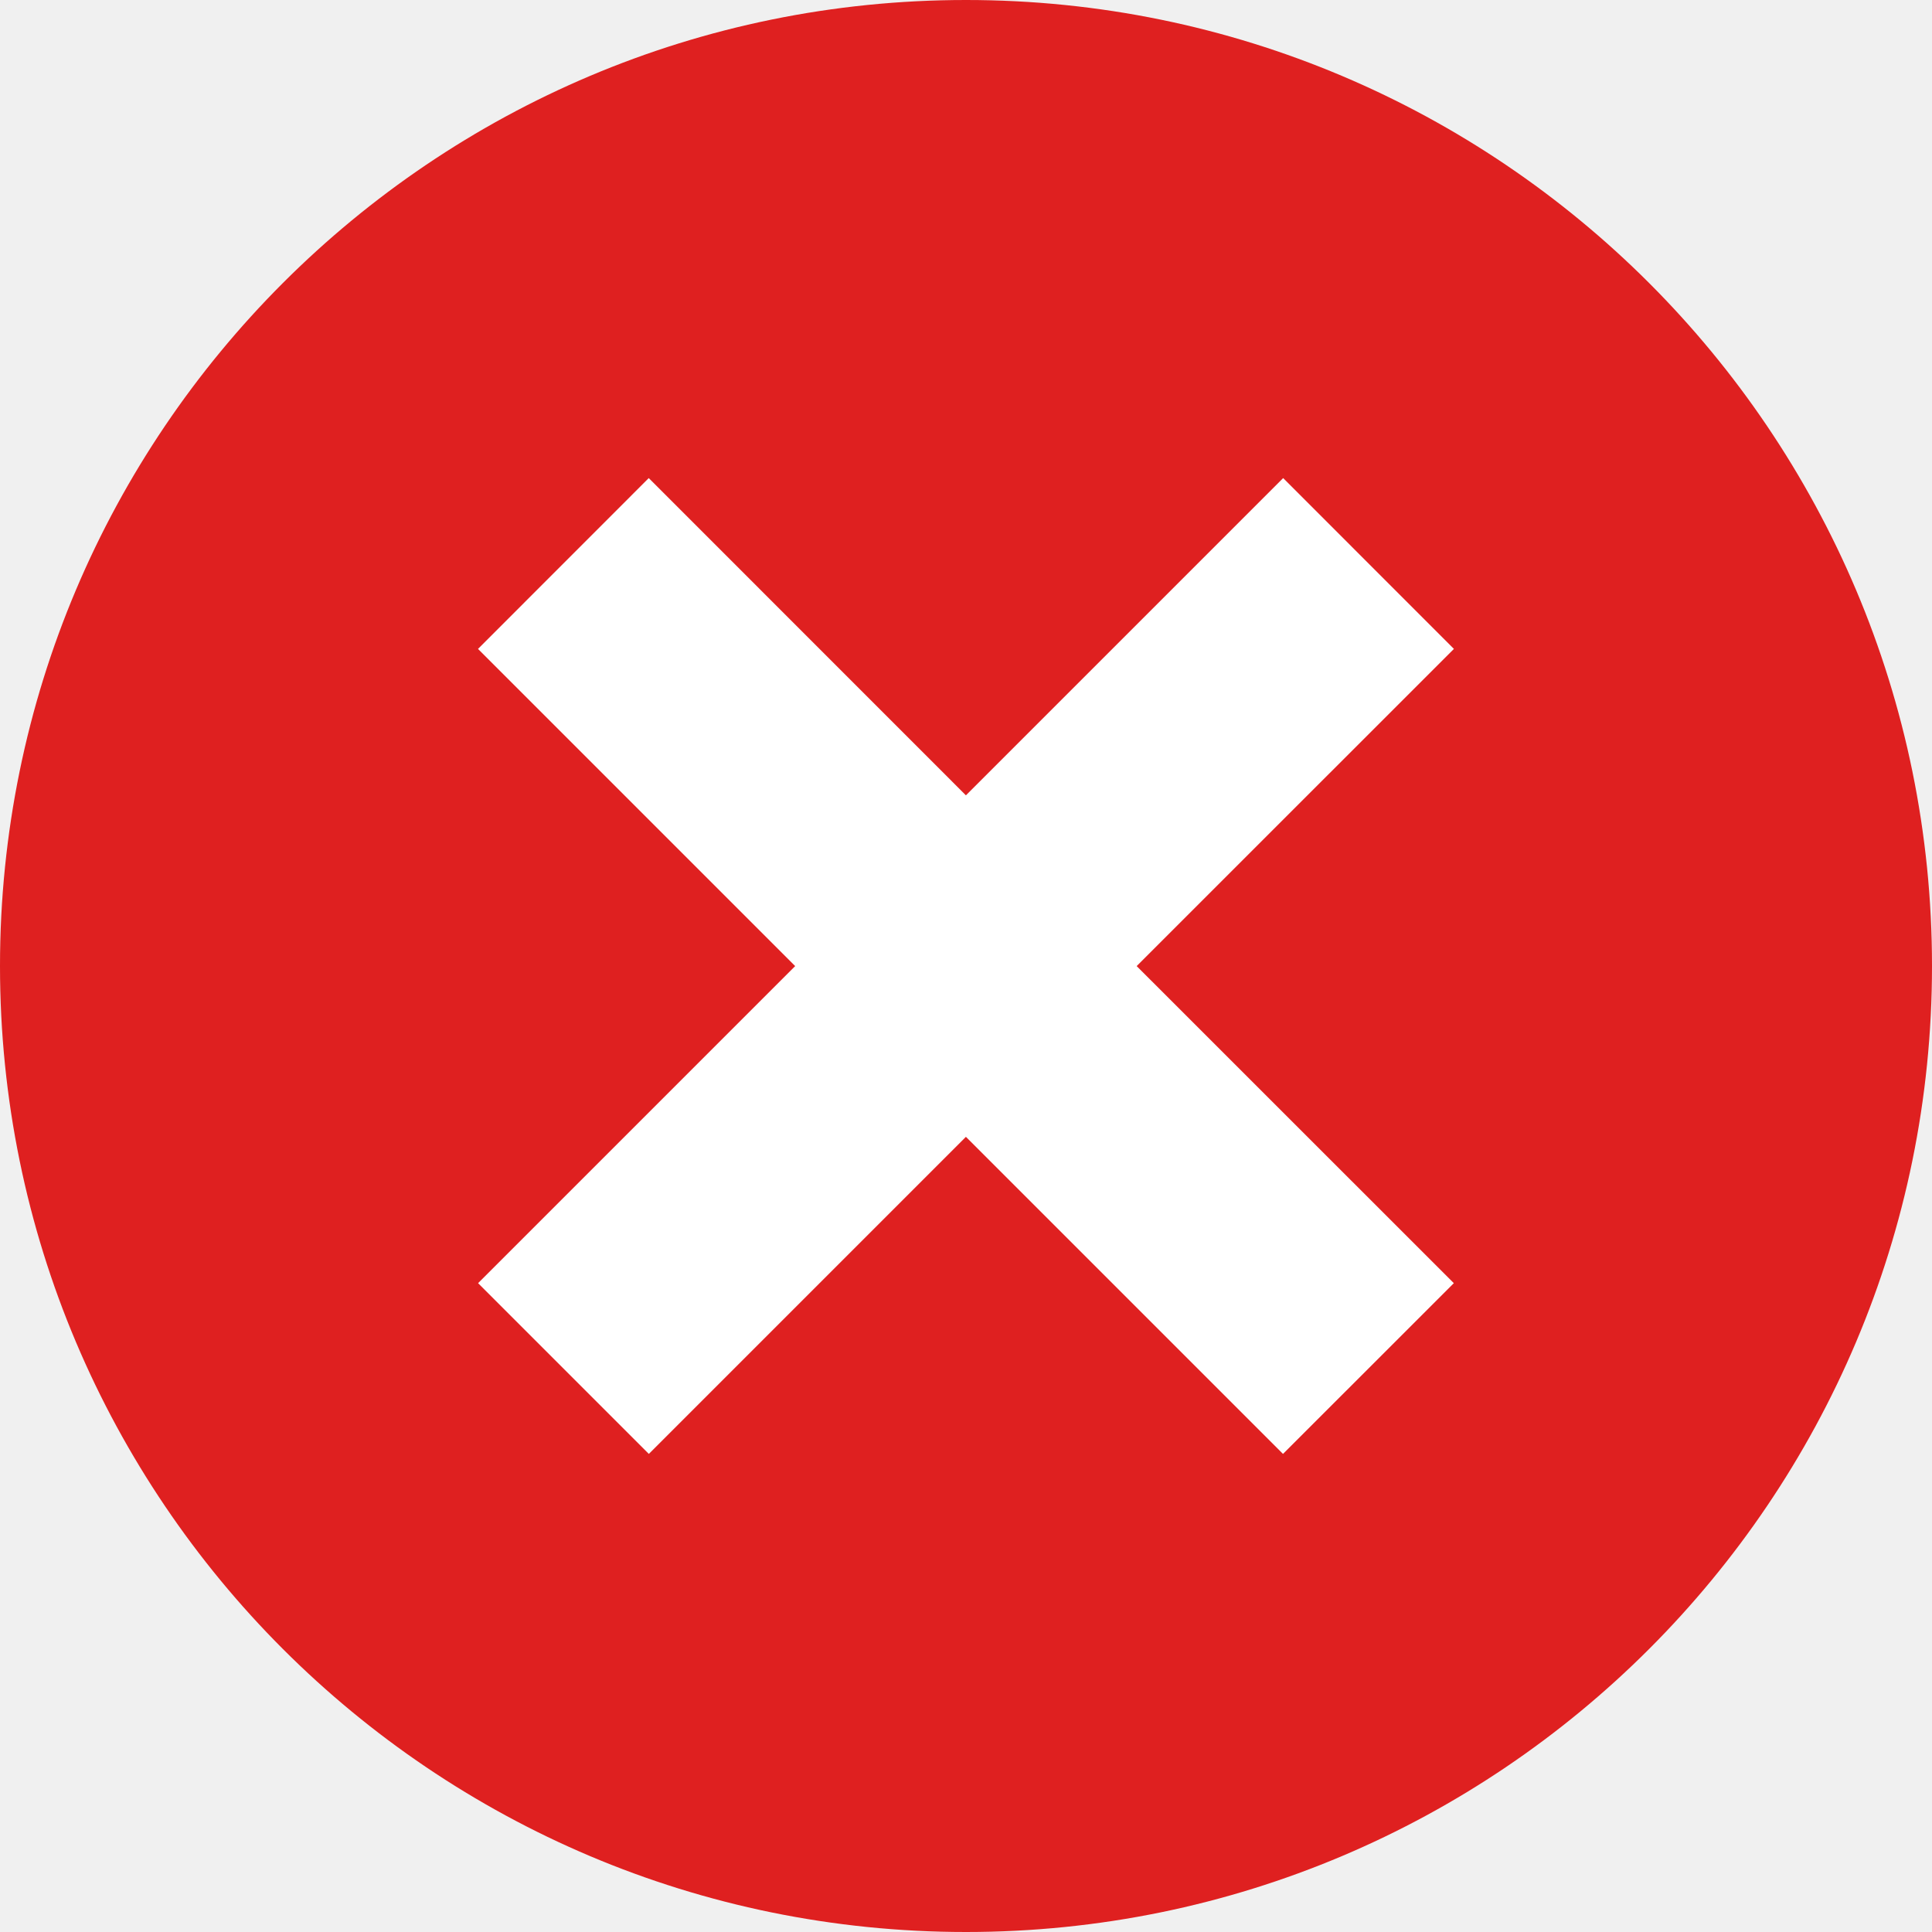
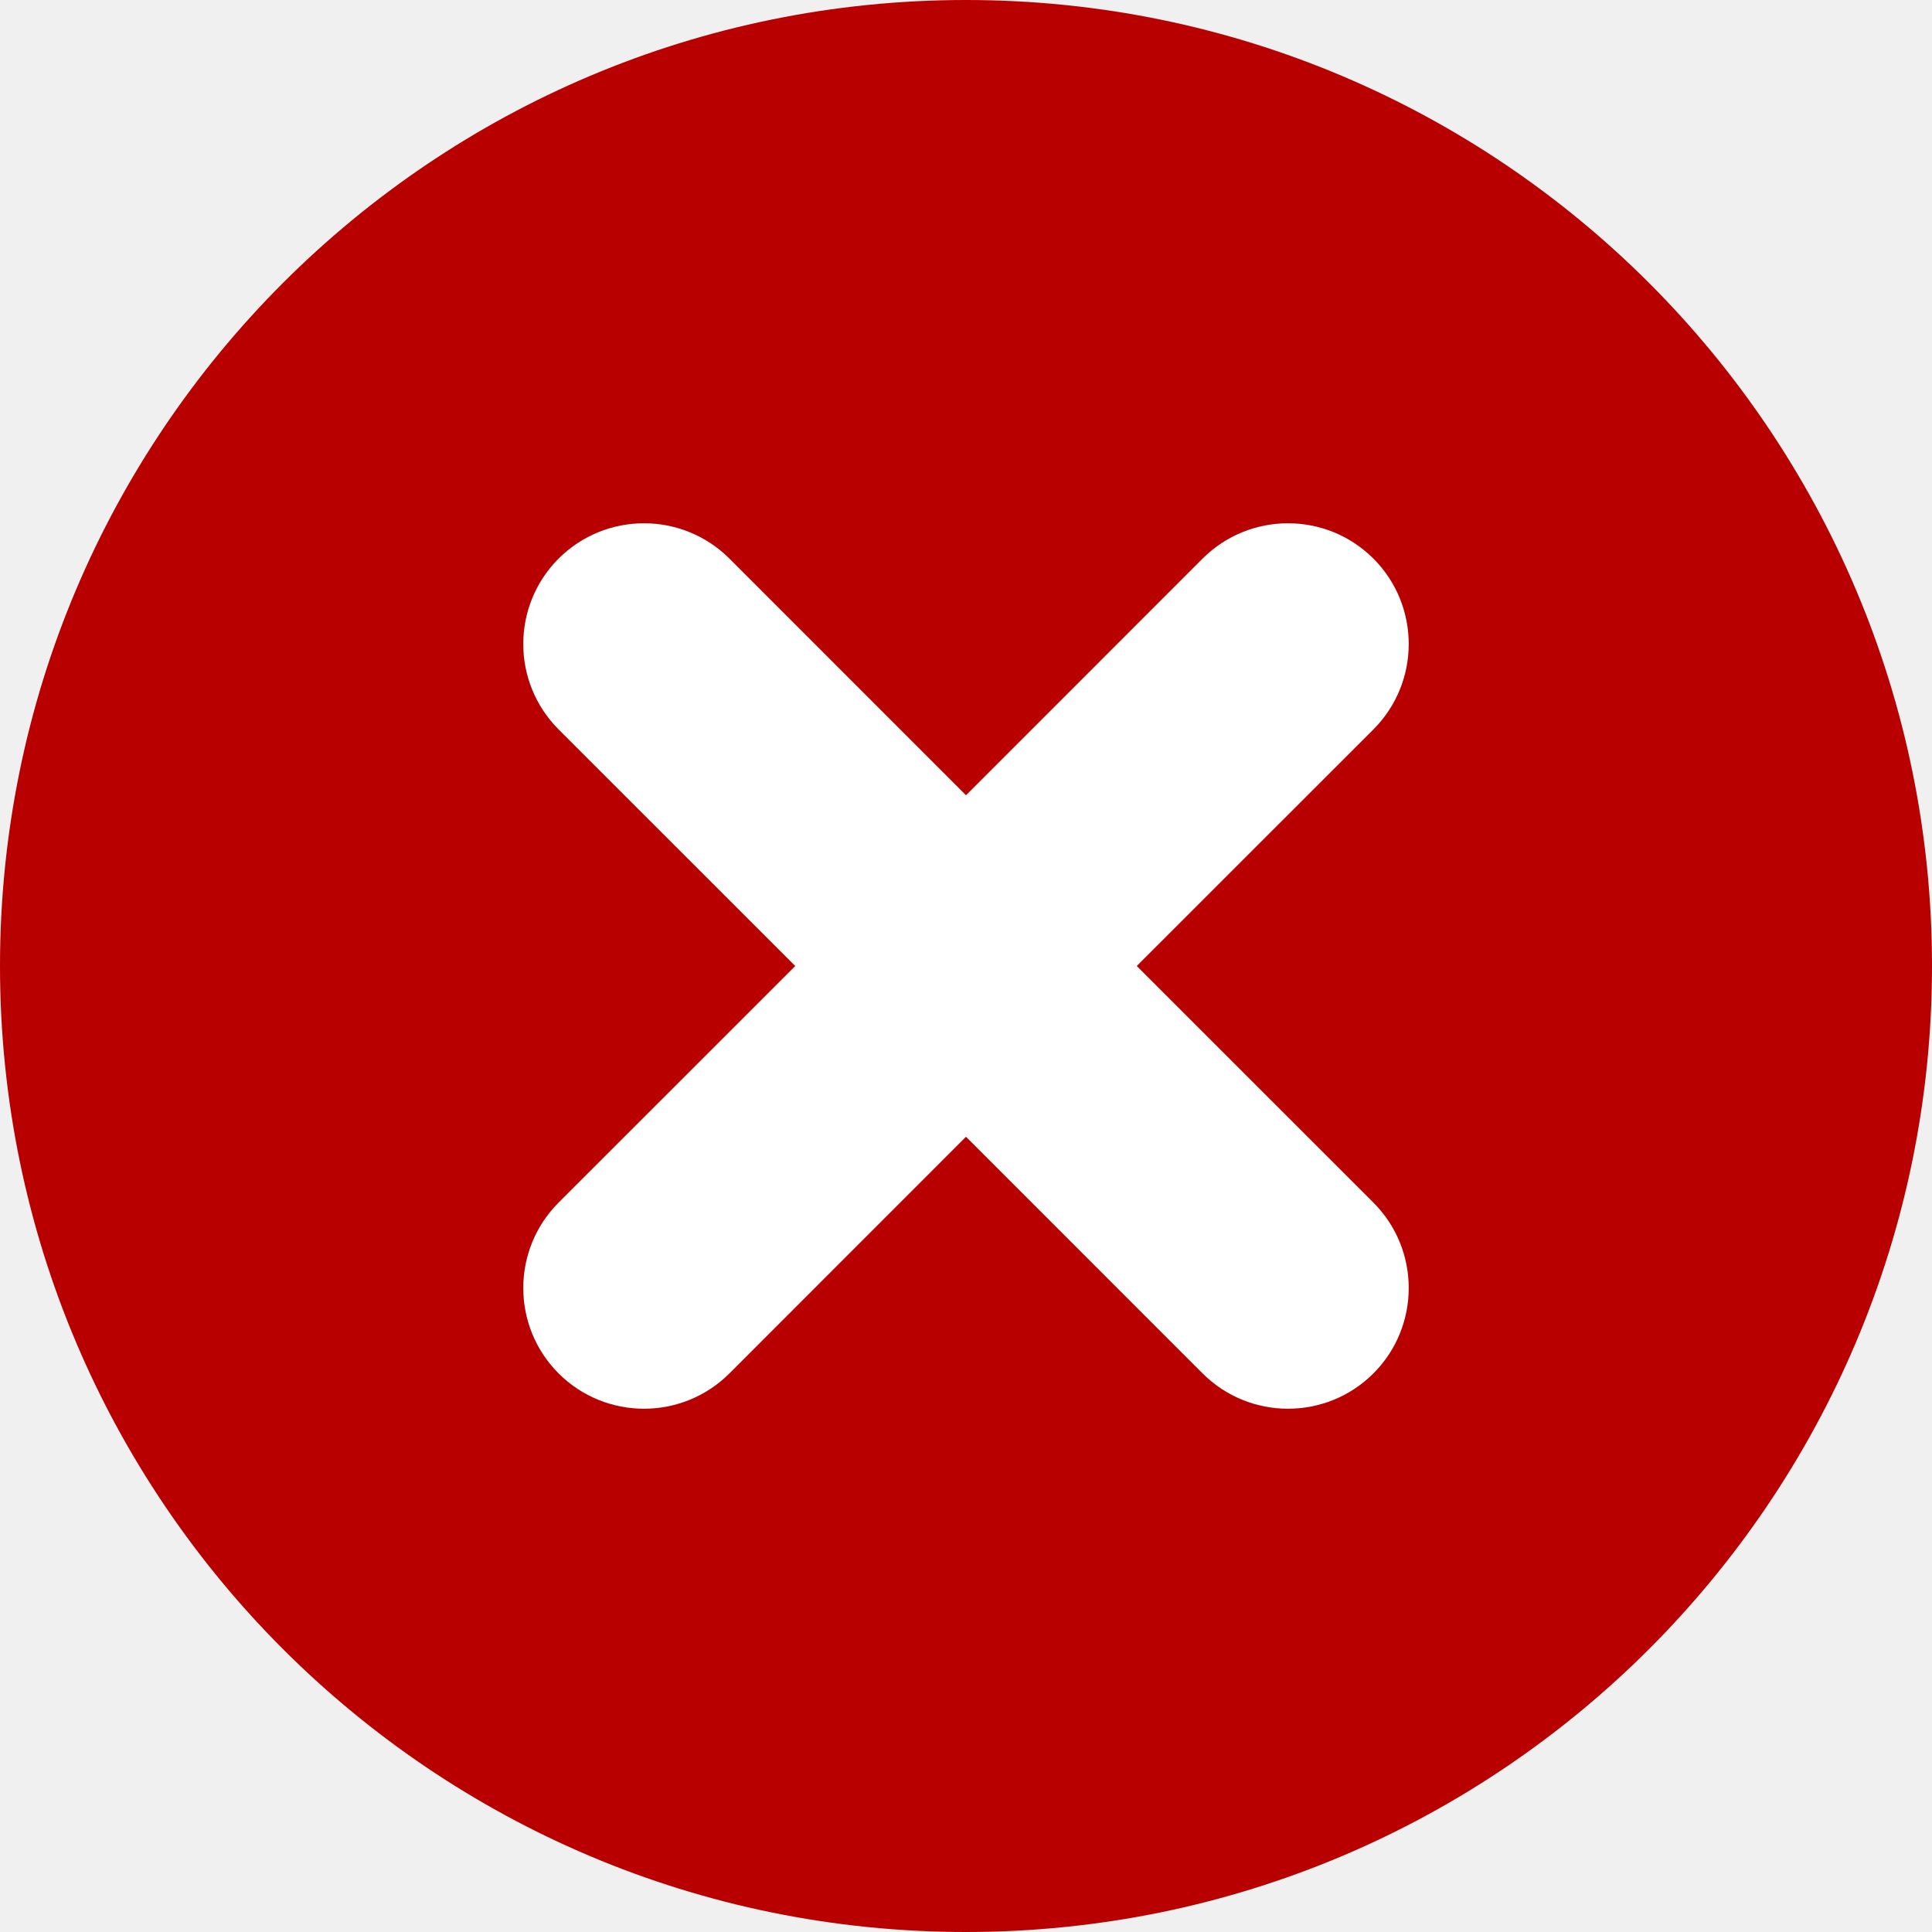
<svg xmlns="http://www.w3.org/2000/svg" width="24" height="24" viewBox="0 0 24 24" fill="none">
-   <path d="M24 12C24 18.627 18.627 24 12 24C5.373 24 0 18.627 0 12C0 5.373 5.373 0 12 0C18.627 0 24 5.373 24 12Z" fill="#DF2020" />
-   <path d="M11.999 9.88L8.059 5.939L5.938 8.061L9.878 12.001L5.939 15.94L8.06 18.061L11.999 14.122L15.938 18.061L18.06 15.94L14.12 12.001L18.061 8.061L15.94 5.939L11.999 9.88Z" fill="white" />
+   <path d="M24 12C24 18.627 18.627 24 12 24C5.373 24 0 18.627 0 12C0 5.373 5.373 0 12 0C18.627 0 24 5.373 24 12Z" fill="#B80000" />
+   <path d="M17.061 9.061C17.646 8.475 17.646 7.525 17.061 6.939C16.475 6.354 15.525 6.354 14.939 6.939L12 9.879L9.061 6.939C8.475 6.354 7.525 6.354 6.939 6.939C6.354 7.525 6.354 8.475 6.939 9.061L9.879 12L6.939 14.939C6.354 15.525 6.354 16.475 6.939 17.061C7.525 17.646 8.475 17.646 9.061 17.061L12 14.121L14.939 17.061C15.525 17.646 16.475 17.646 17.061 17.061C17.646 16.475 17.646 15.525 17.061 14.939L14.121 12L17.061 9.061Z" fill="white" />
</svg>
